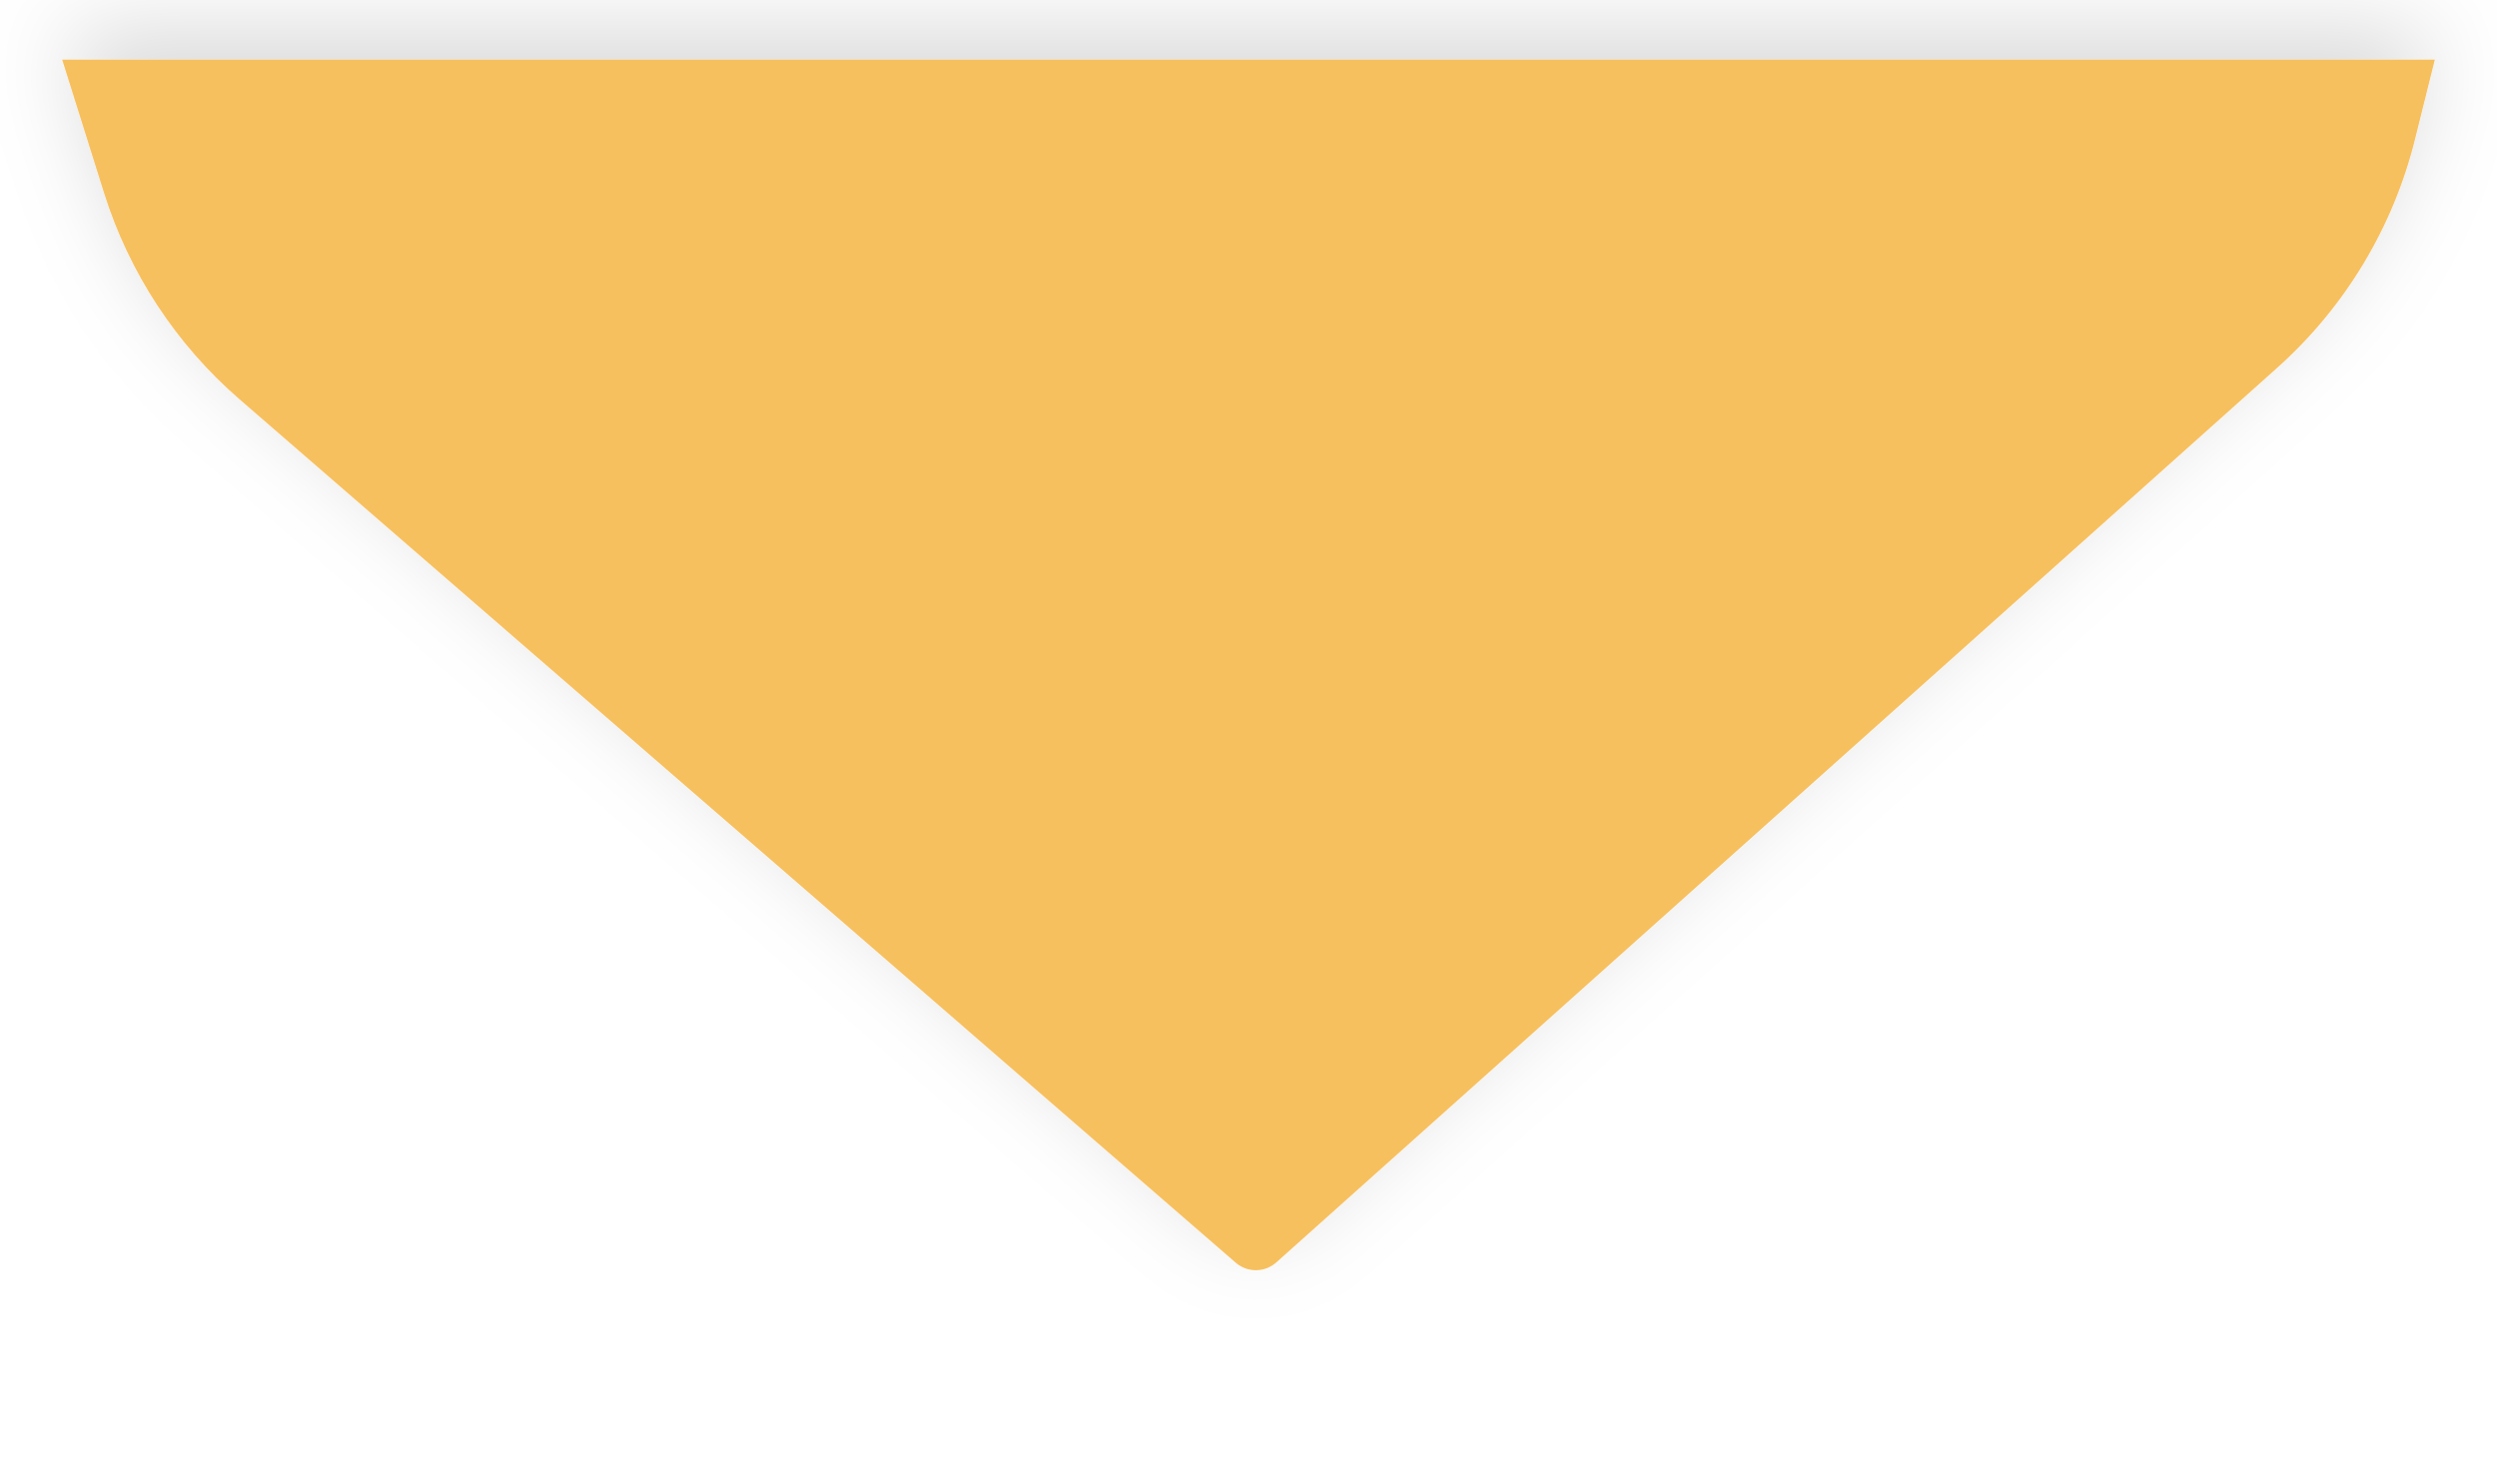
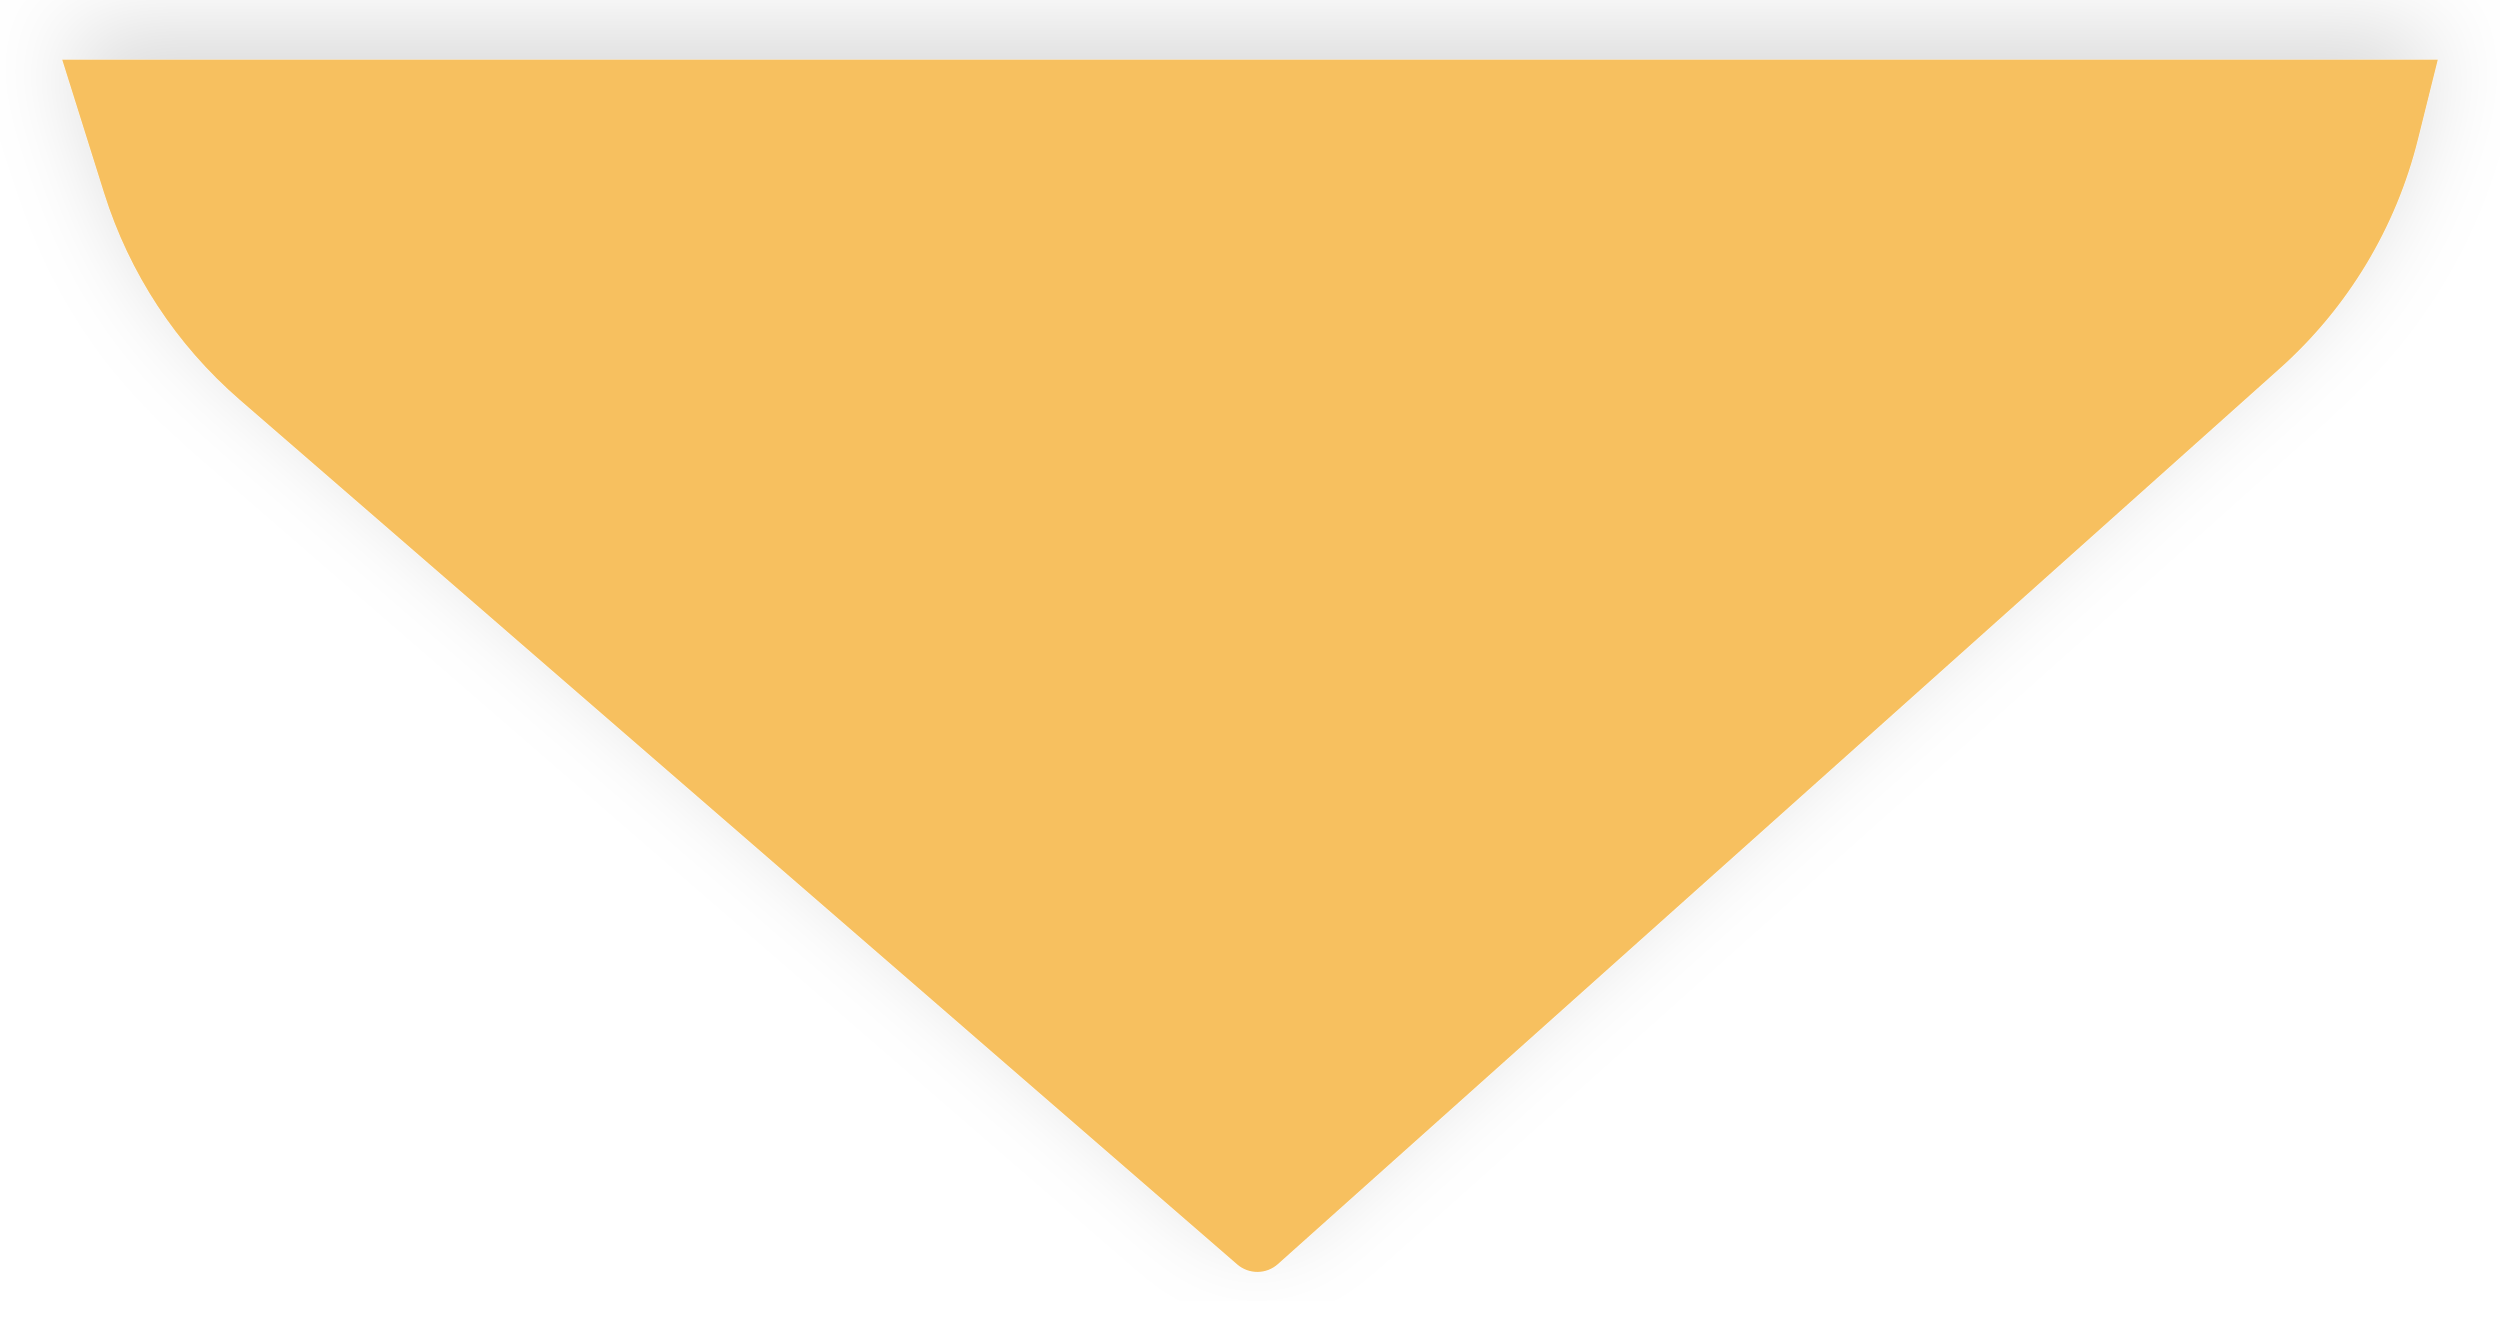
- <svg xmlns="http://www.w3.org/2000/svg" id="_레이어_1" data-name="레이어 1" viewBox="0 0 325.17 193.2">
+ <svg xmlns="http://www.w3.org/2000/svg" id="_레이어_1" data-name="레이어 1" viewBox="0 0 325.17 173.2" overflow="visible">
  <defs>
    <style>
      .cls-1 {
        fill: none;
      }

      .cls-2 {
        fill: #f7c05f;
      }

      .cls-3 {
        clip-path: url(#clippath);
      }
    </style>
    <clipPath id="clippath">
      <path class="cls-1" d="M311.63,148.09l5.45,17.35H8.09l2.59-10.4c2.86-11.49,9.11-21.85,17.93-29.74L158.96,8.78c1.5-1.34,3.76-1.36,5.29-.04l129.74,112.46c8.26,7.16,14.36,16.46,17.64,26.89Z" />
    </clipPath>
    <filter id="flap-shadow" x="-5%" y="-5%" width="110%" height="130%">
      <feDropShadow dx="0" dy="4" stdDeviation="6" flood-color="#000000" flood-opacity="0.15" />
    </filter>
  </defs>
  <g transform="rotate(180 162.585 86.6)" filter="url(#flap-shadow)">
    <g class="cls-3">
      <rect class="cls-2" x="-2.06" y="-73.39" width="329.28" height="291.39" />
    </g>
  </g>
</svg>
